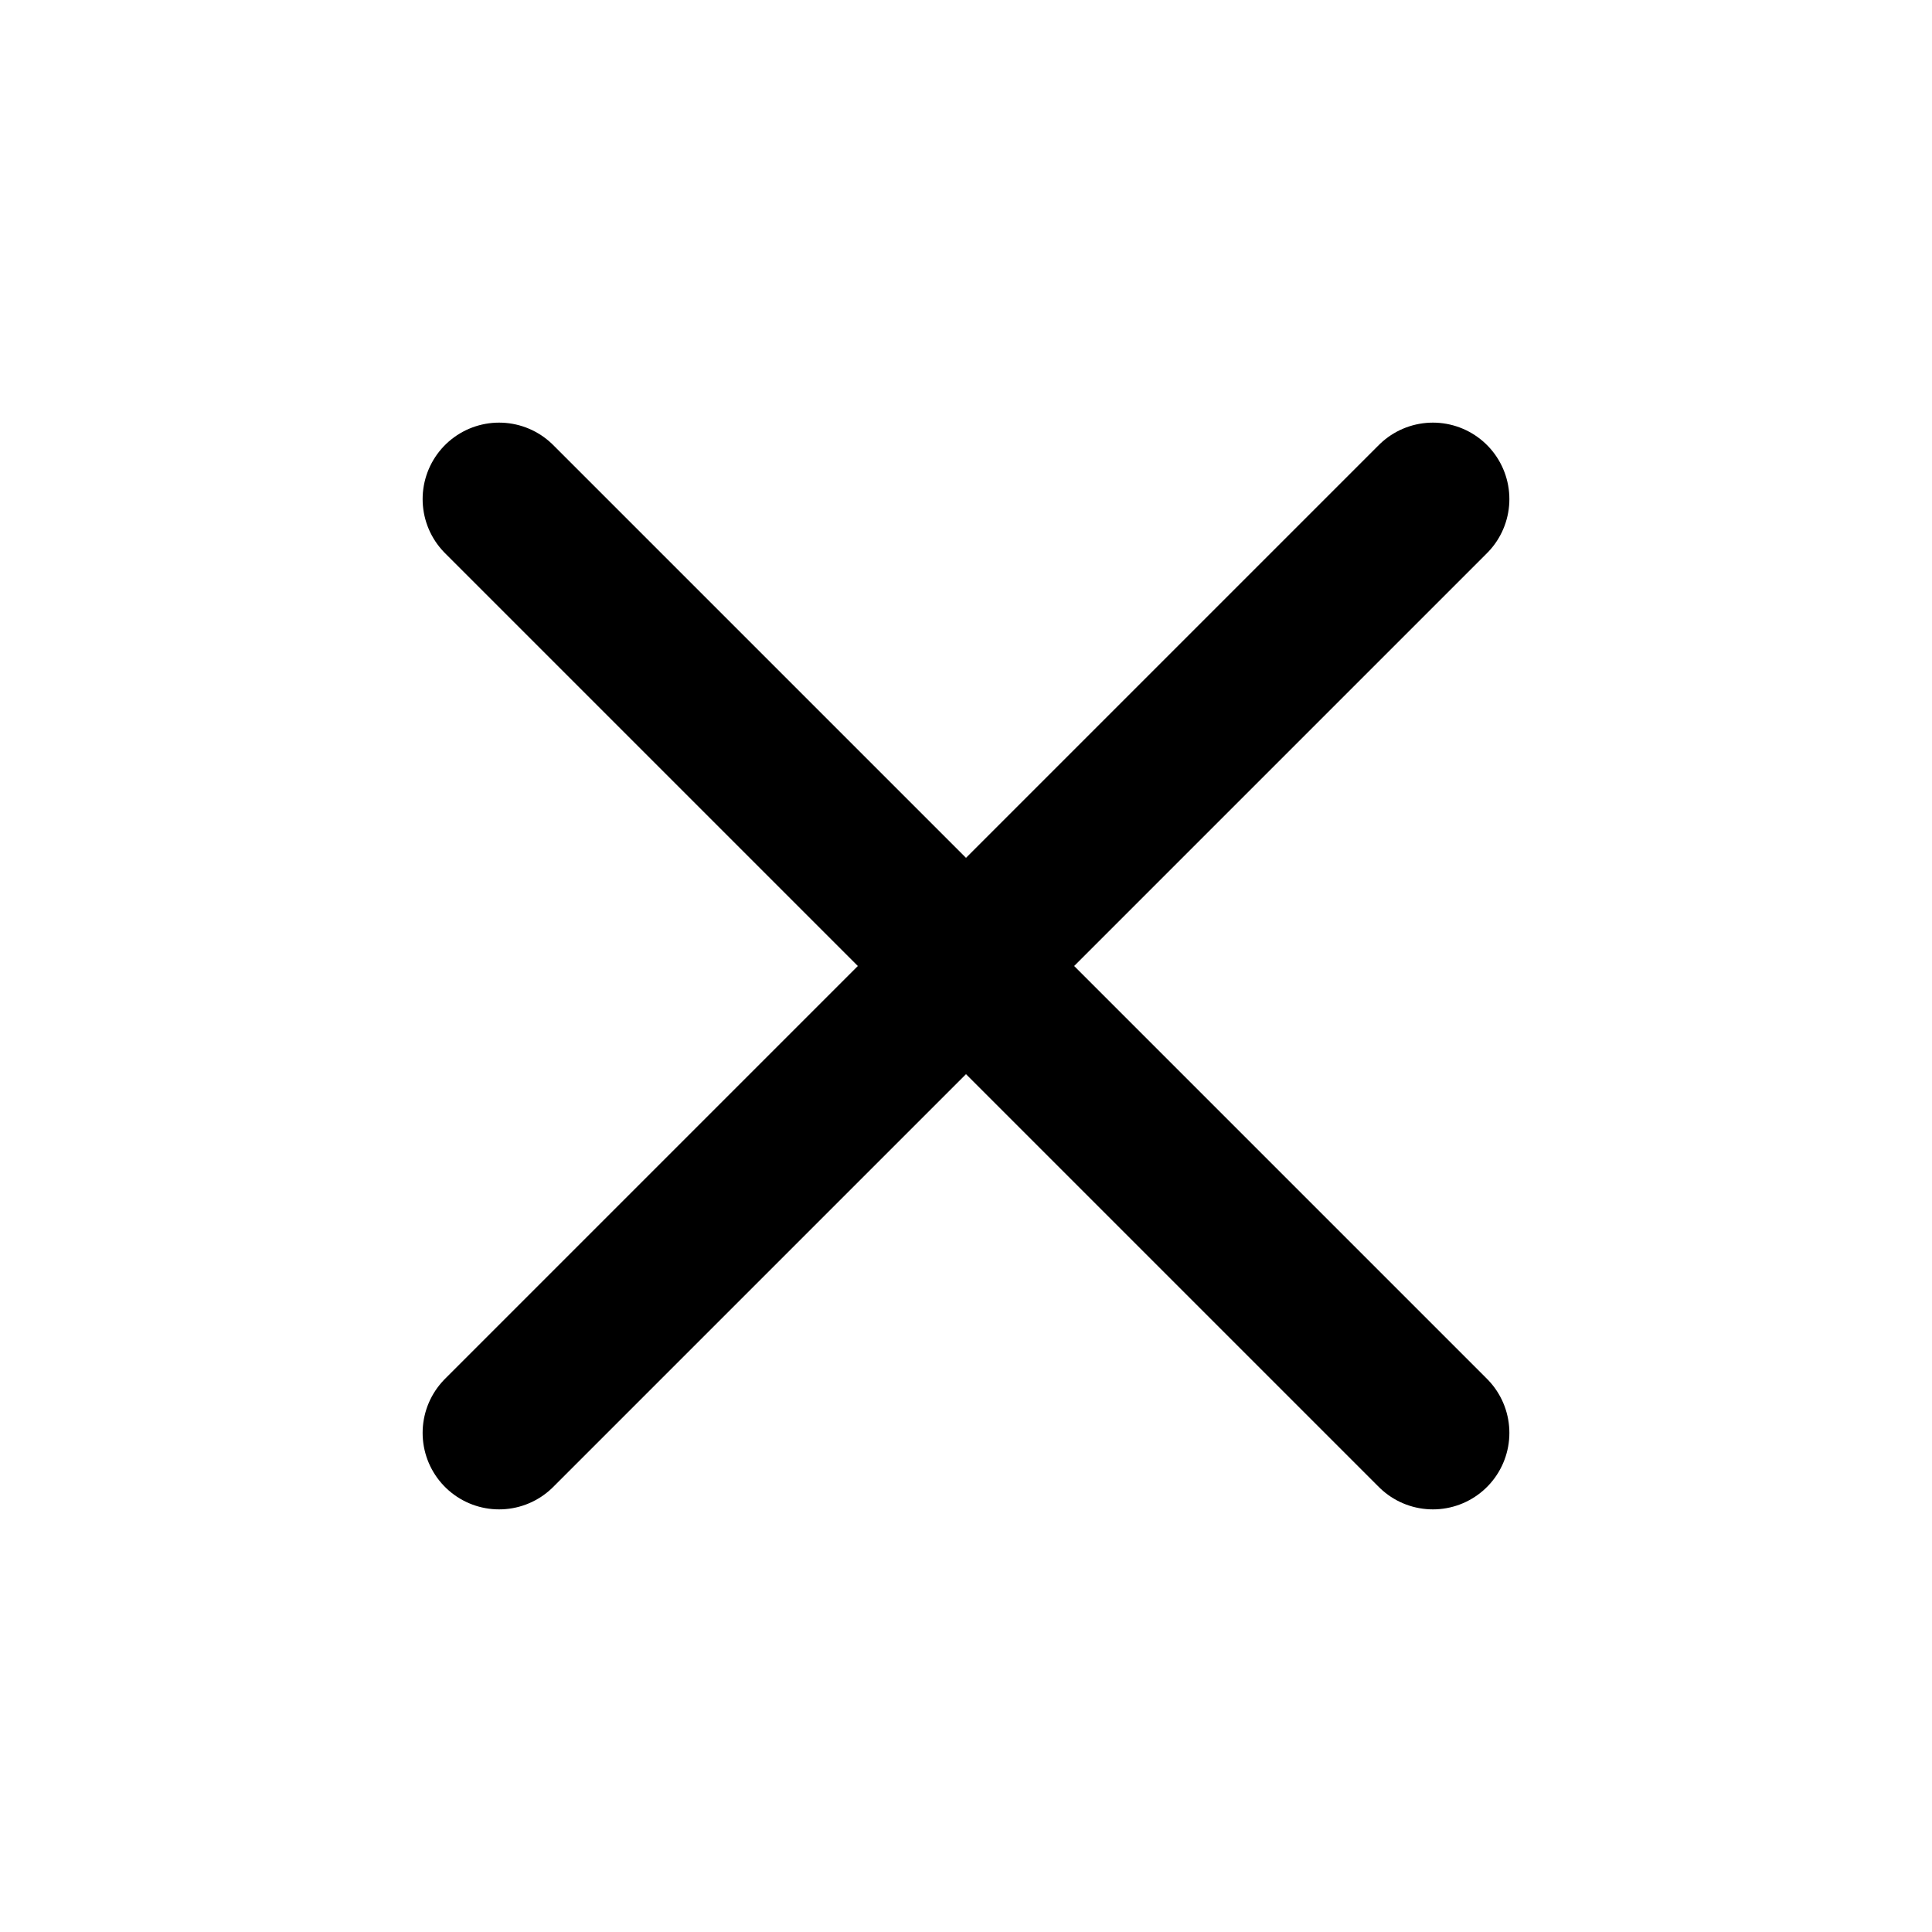
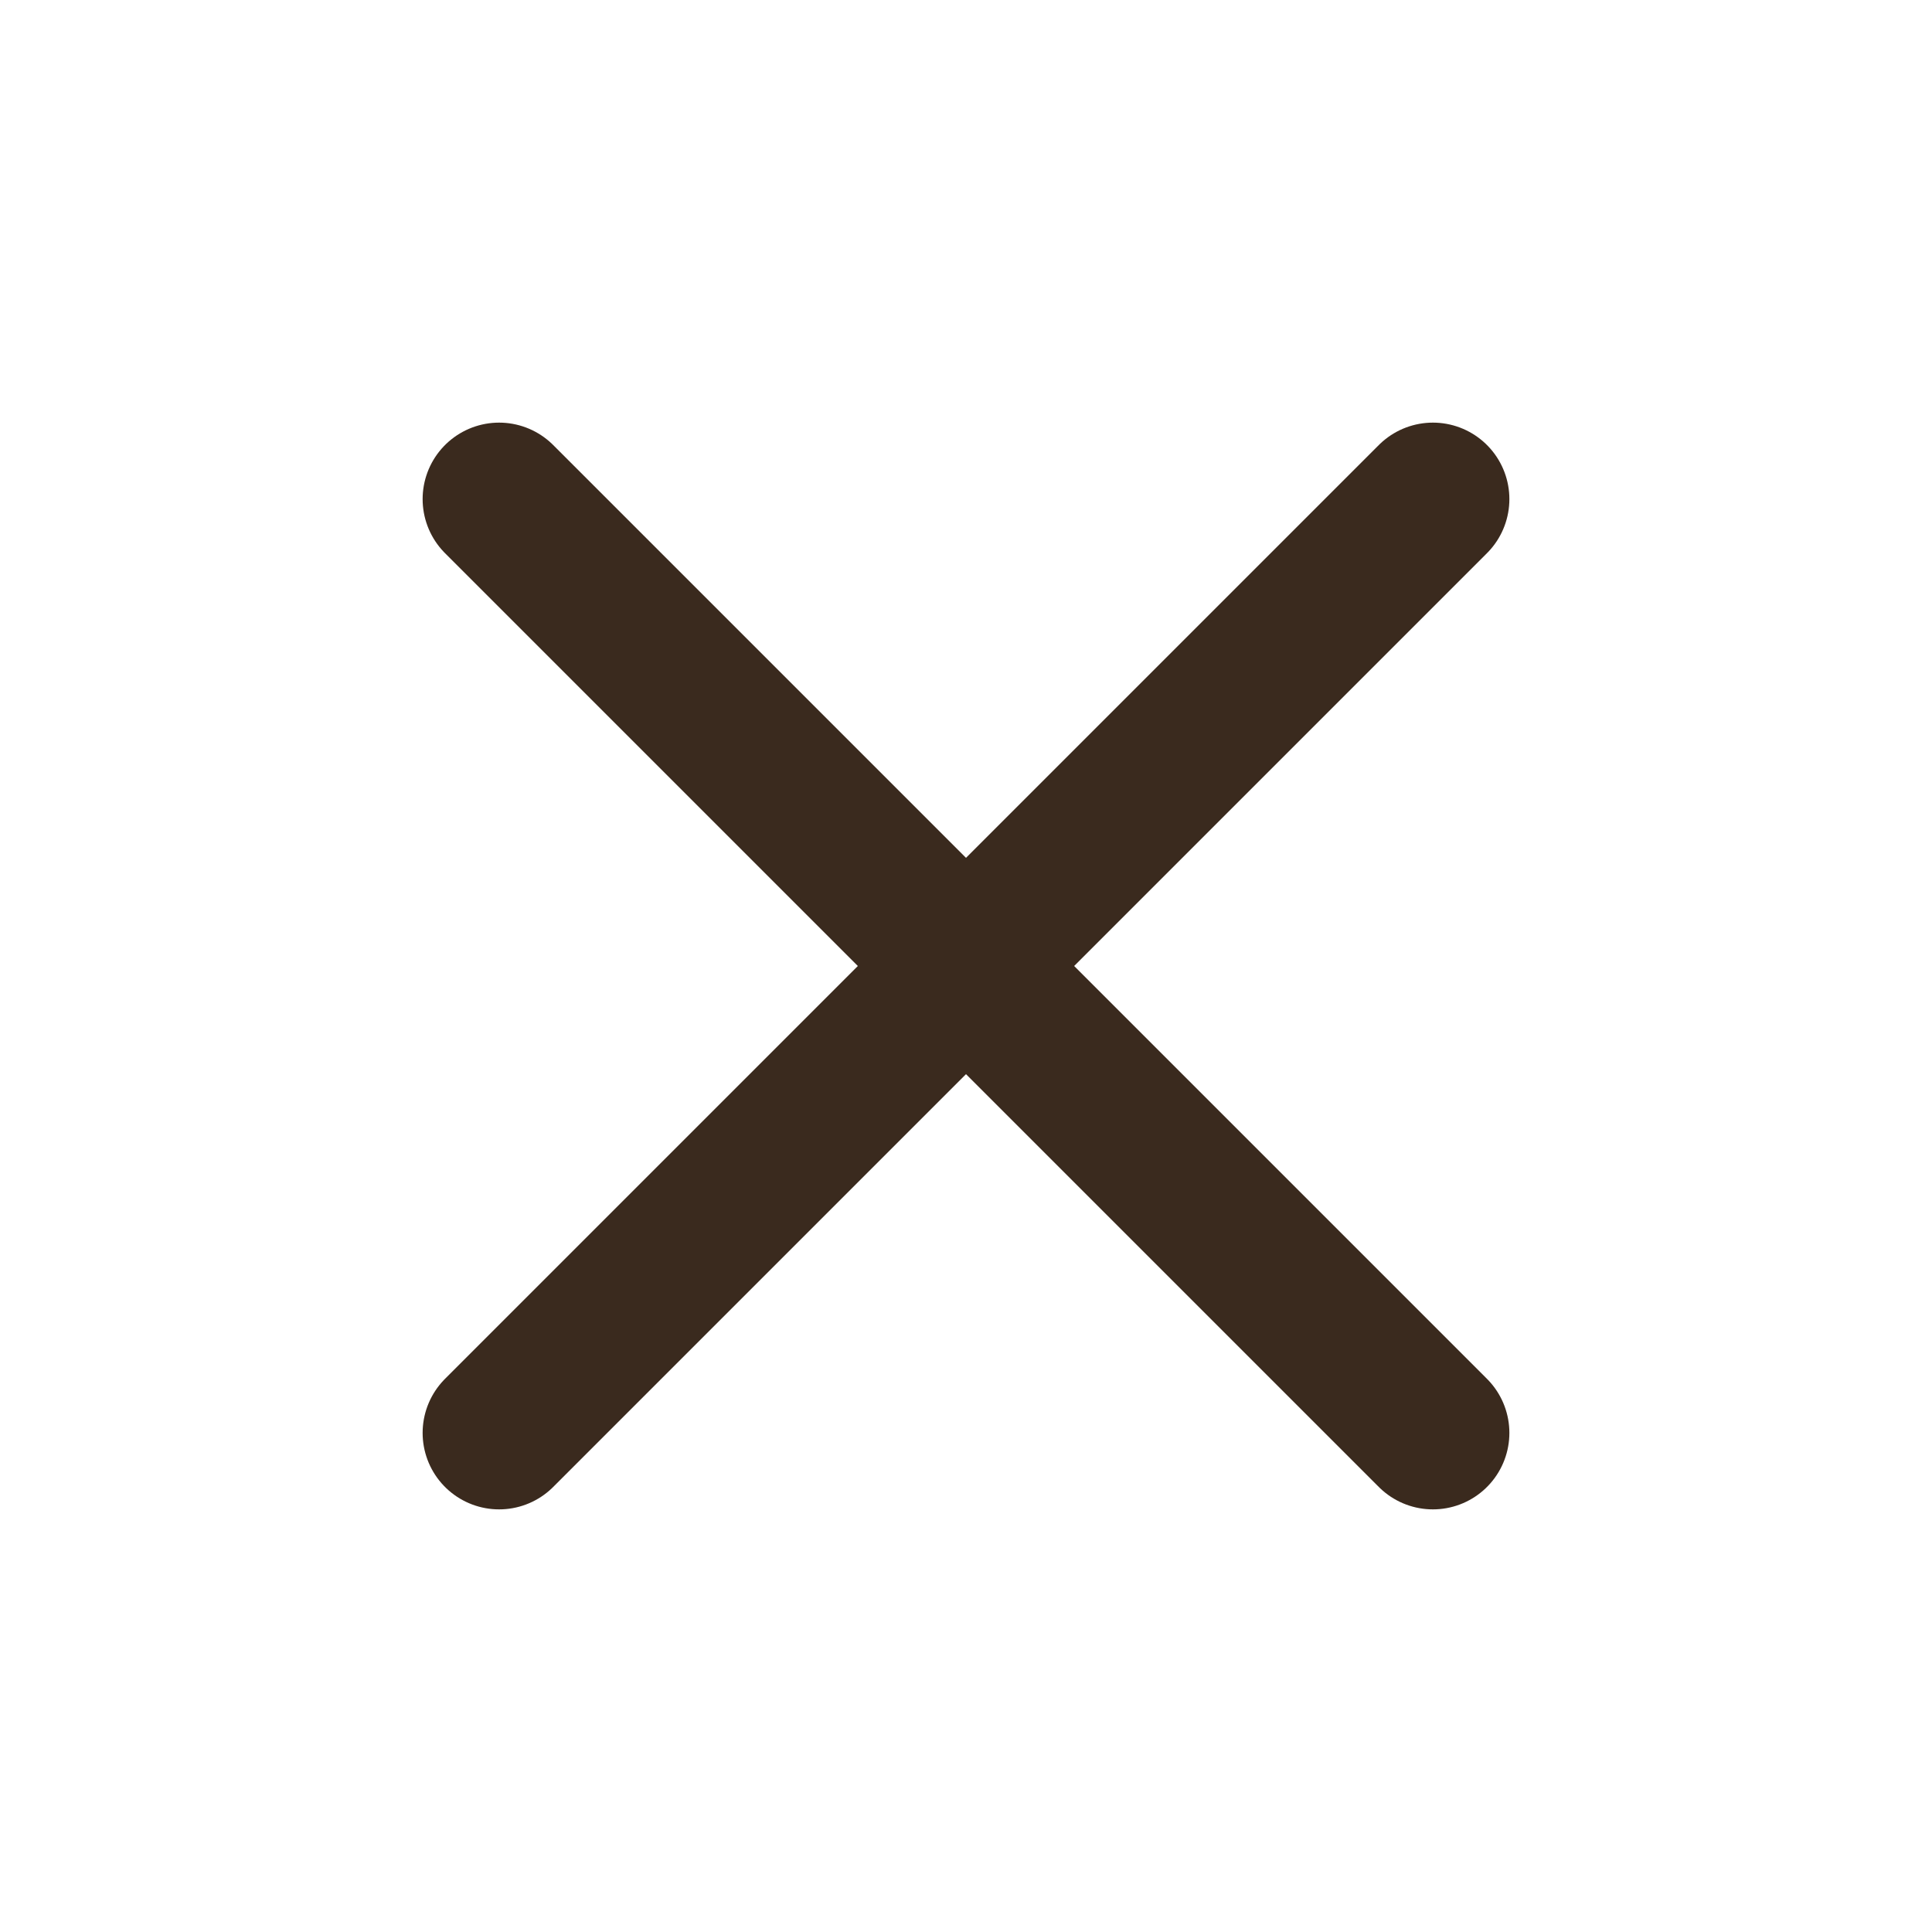
- <svg xmlns="http://www.w3.org/2000/svg" width="24" height="24" viewBox="0 0 24 24" fill="none" stroke="currentColor" stroke-width="1.9" stroke-linecap="round" stroke-linejoin="round">
+ <svg xmlns="http://www.w3.org/2000/svg" width="24" height="24" viewBox="0 0 24 24" fill="none" stroke="#3A2A1E" stroke-width="1.9" stroke-linecap="round" stroke-linejoin="round">
  <path d="m6.2 6.2 11.6 11.6M17.8 6.2 6.2 17.8" />
</svg>
